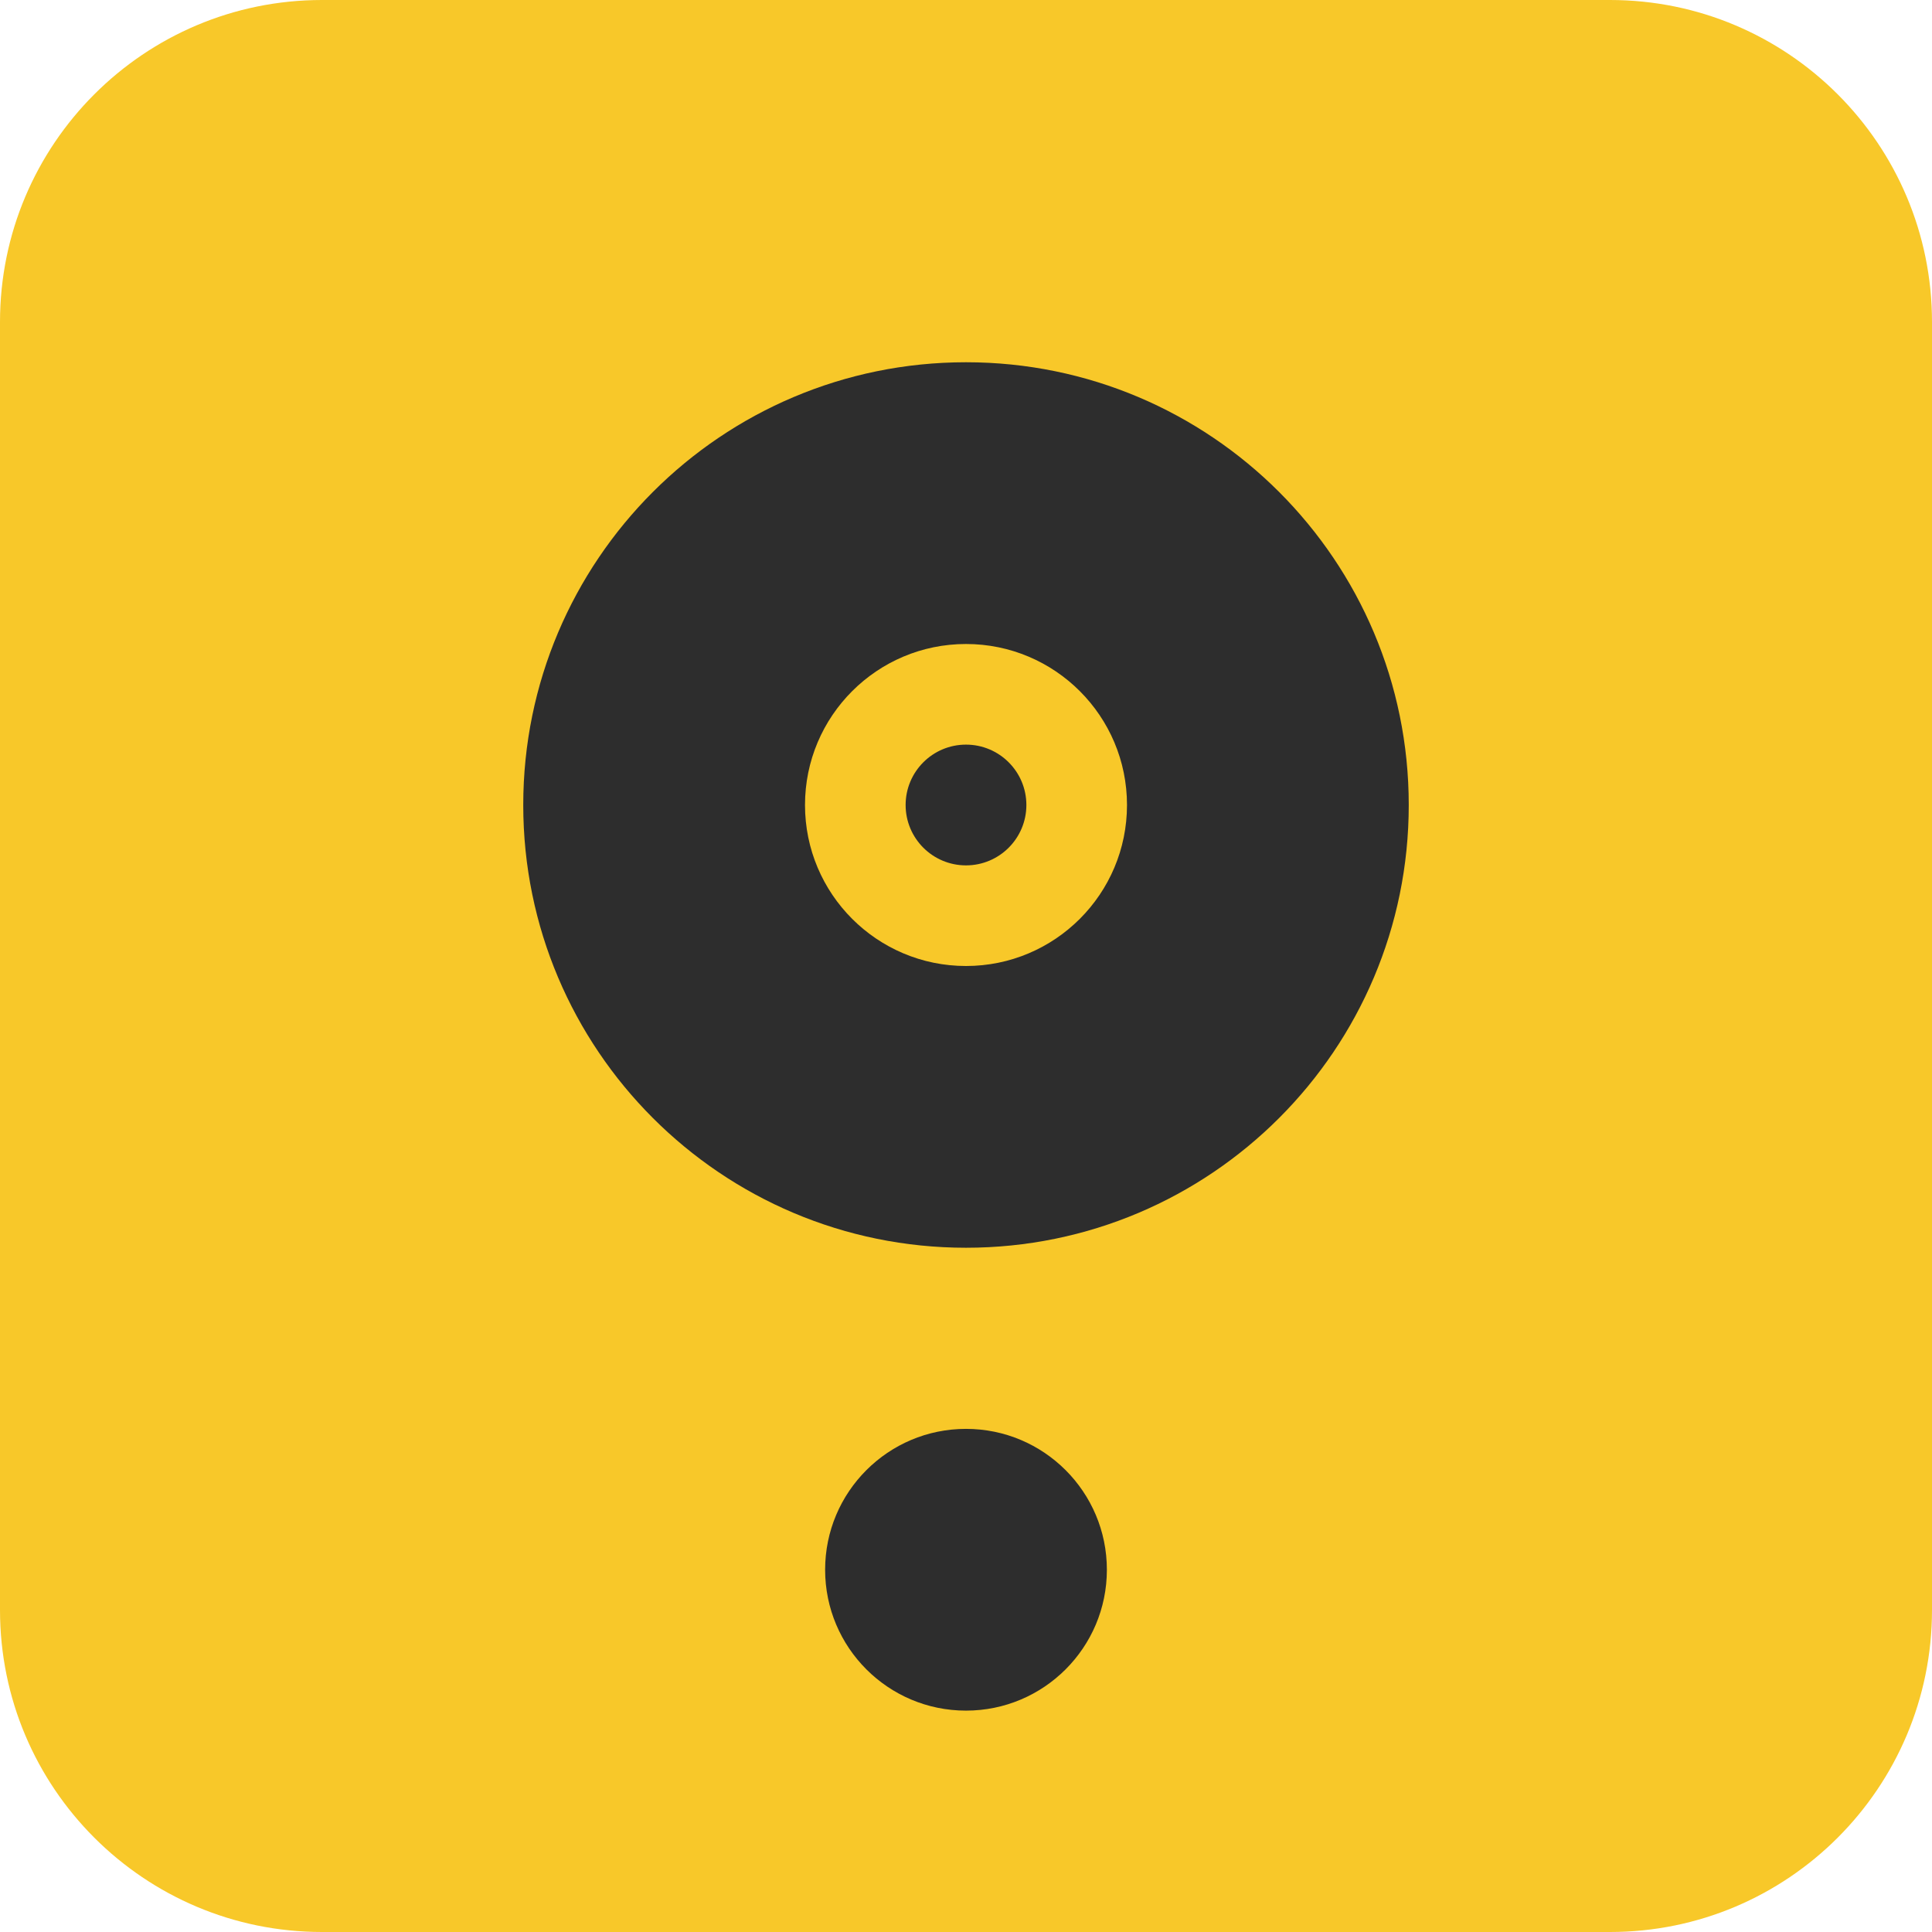
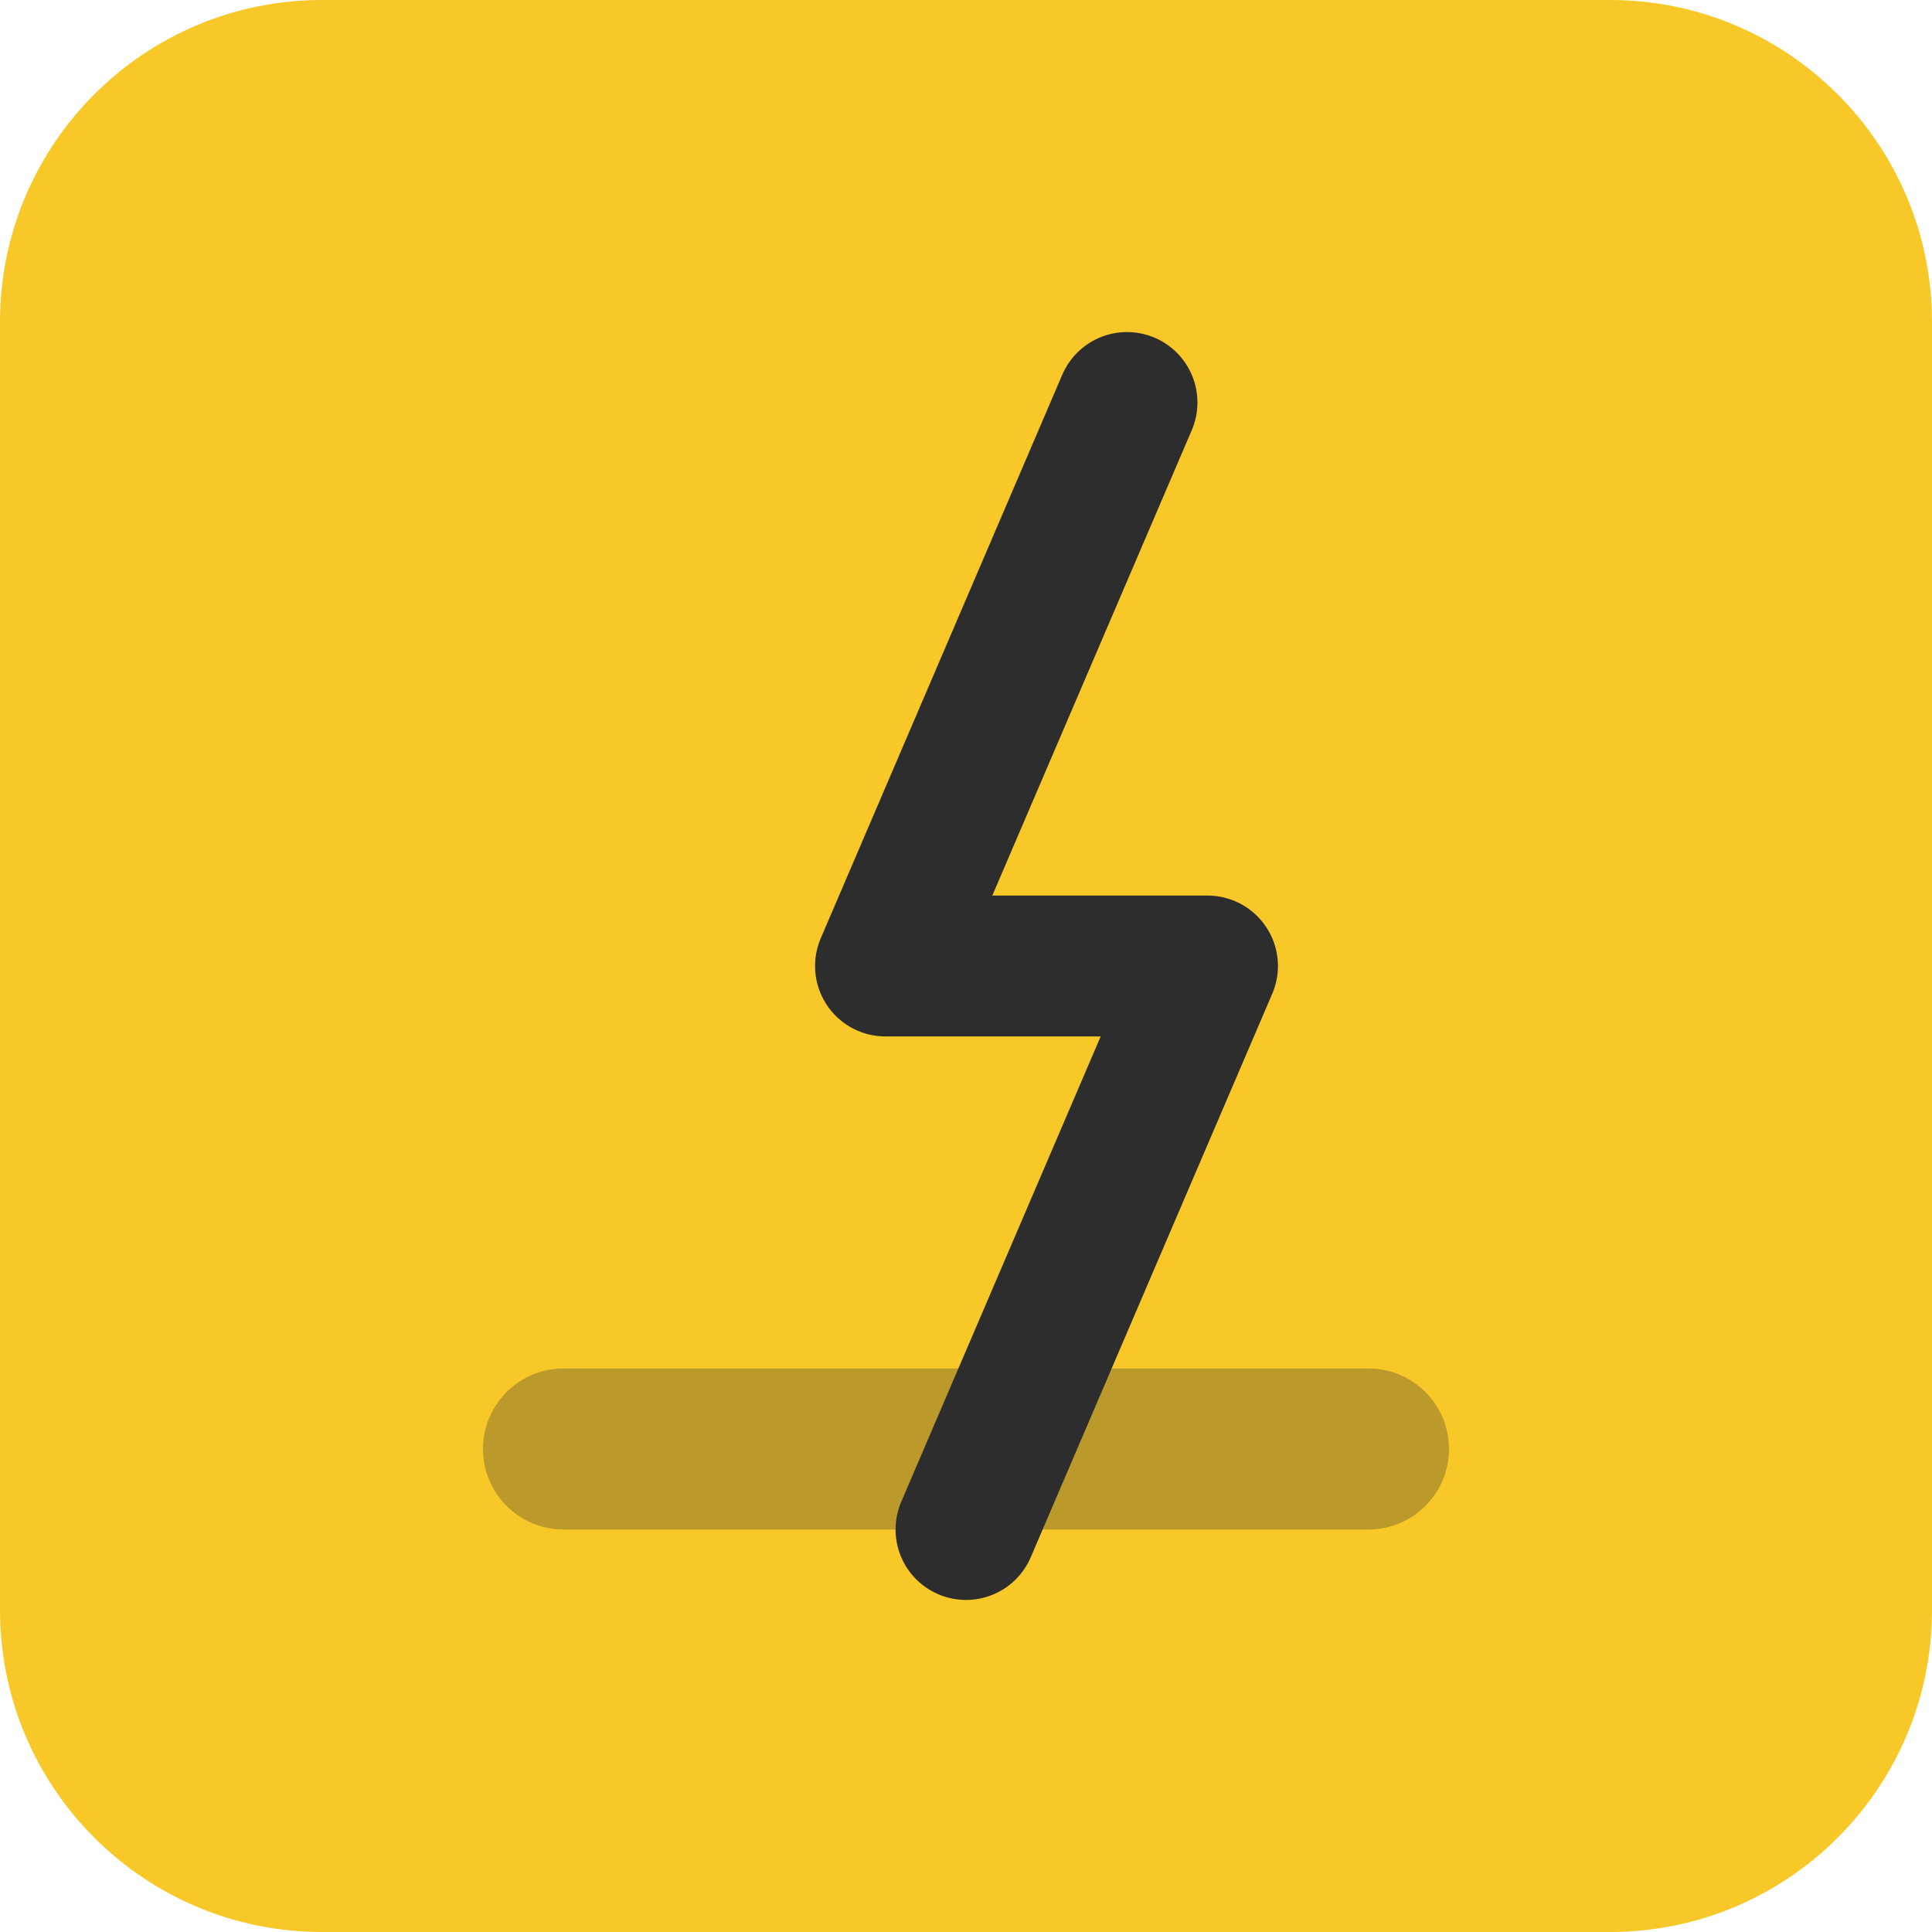
<svg xmlns="http://www.w3.org/2000/svg" viewBox="0 0 48 48" width="48" height="48">
  <rect width="48" height="48" rx="8" fill="#F8C829" />
-   <circle cx="24" cy="20" r="11" fill="#2D2D2D" />
-   <circle cx="24" cy="20" r="4" fill="#F8C829" />
-   <circle cx="24" cy="20" r="1.5" fill="#2D2D2D" />
-   <circle cx="24" cy="39" r="3.5" fill="#2D2D2D" />
+   <path d="M28 10l-6 14h8l-6 14" fill="none" stroke="#2D2D2D" stroke-width="3.5" stroke-linecap="round" stroke-linejoin="round" />
+   <rect x="12" y="34" width="24" height="4" rx="2" fill="#2D2D2D" opacity="0.3" />
</svg>
